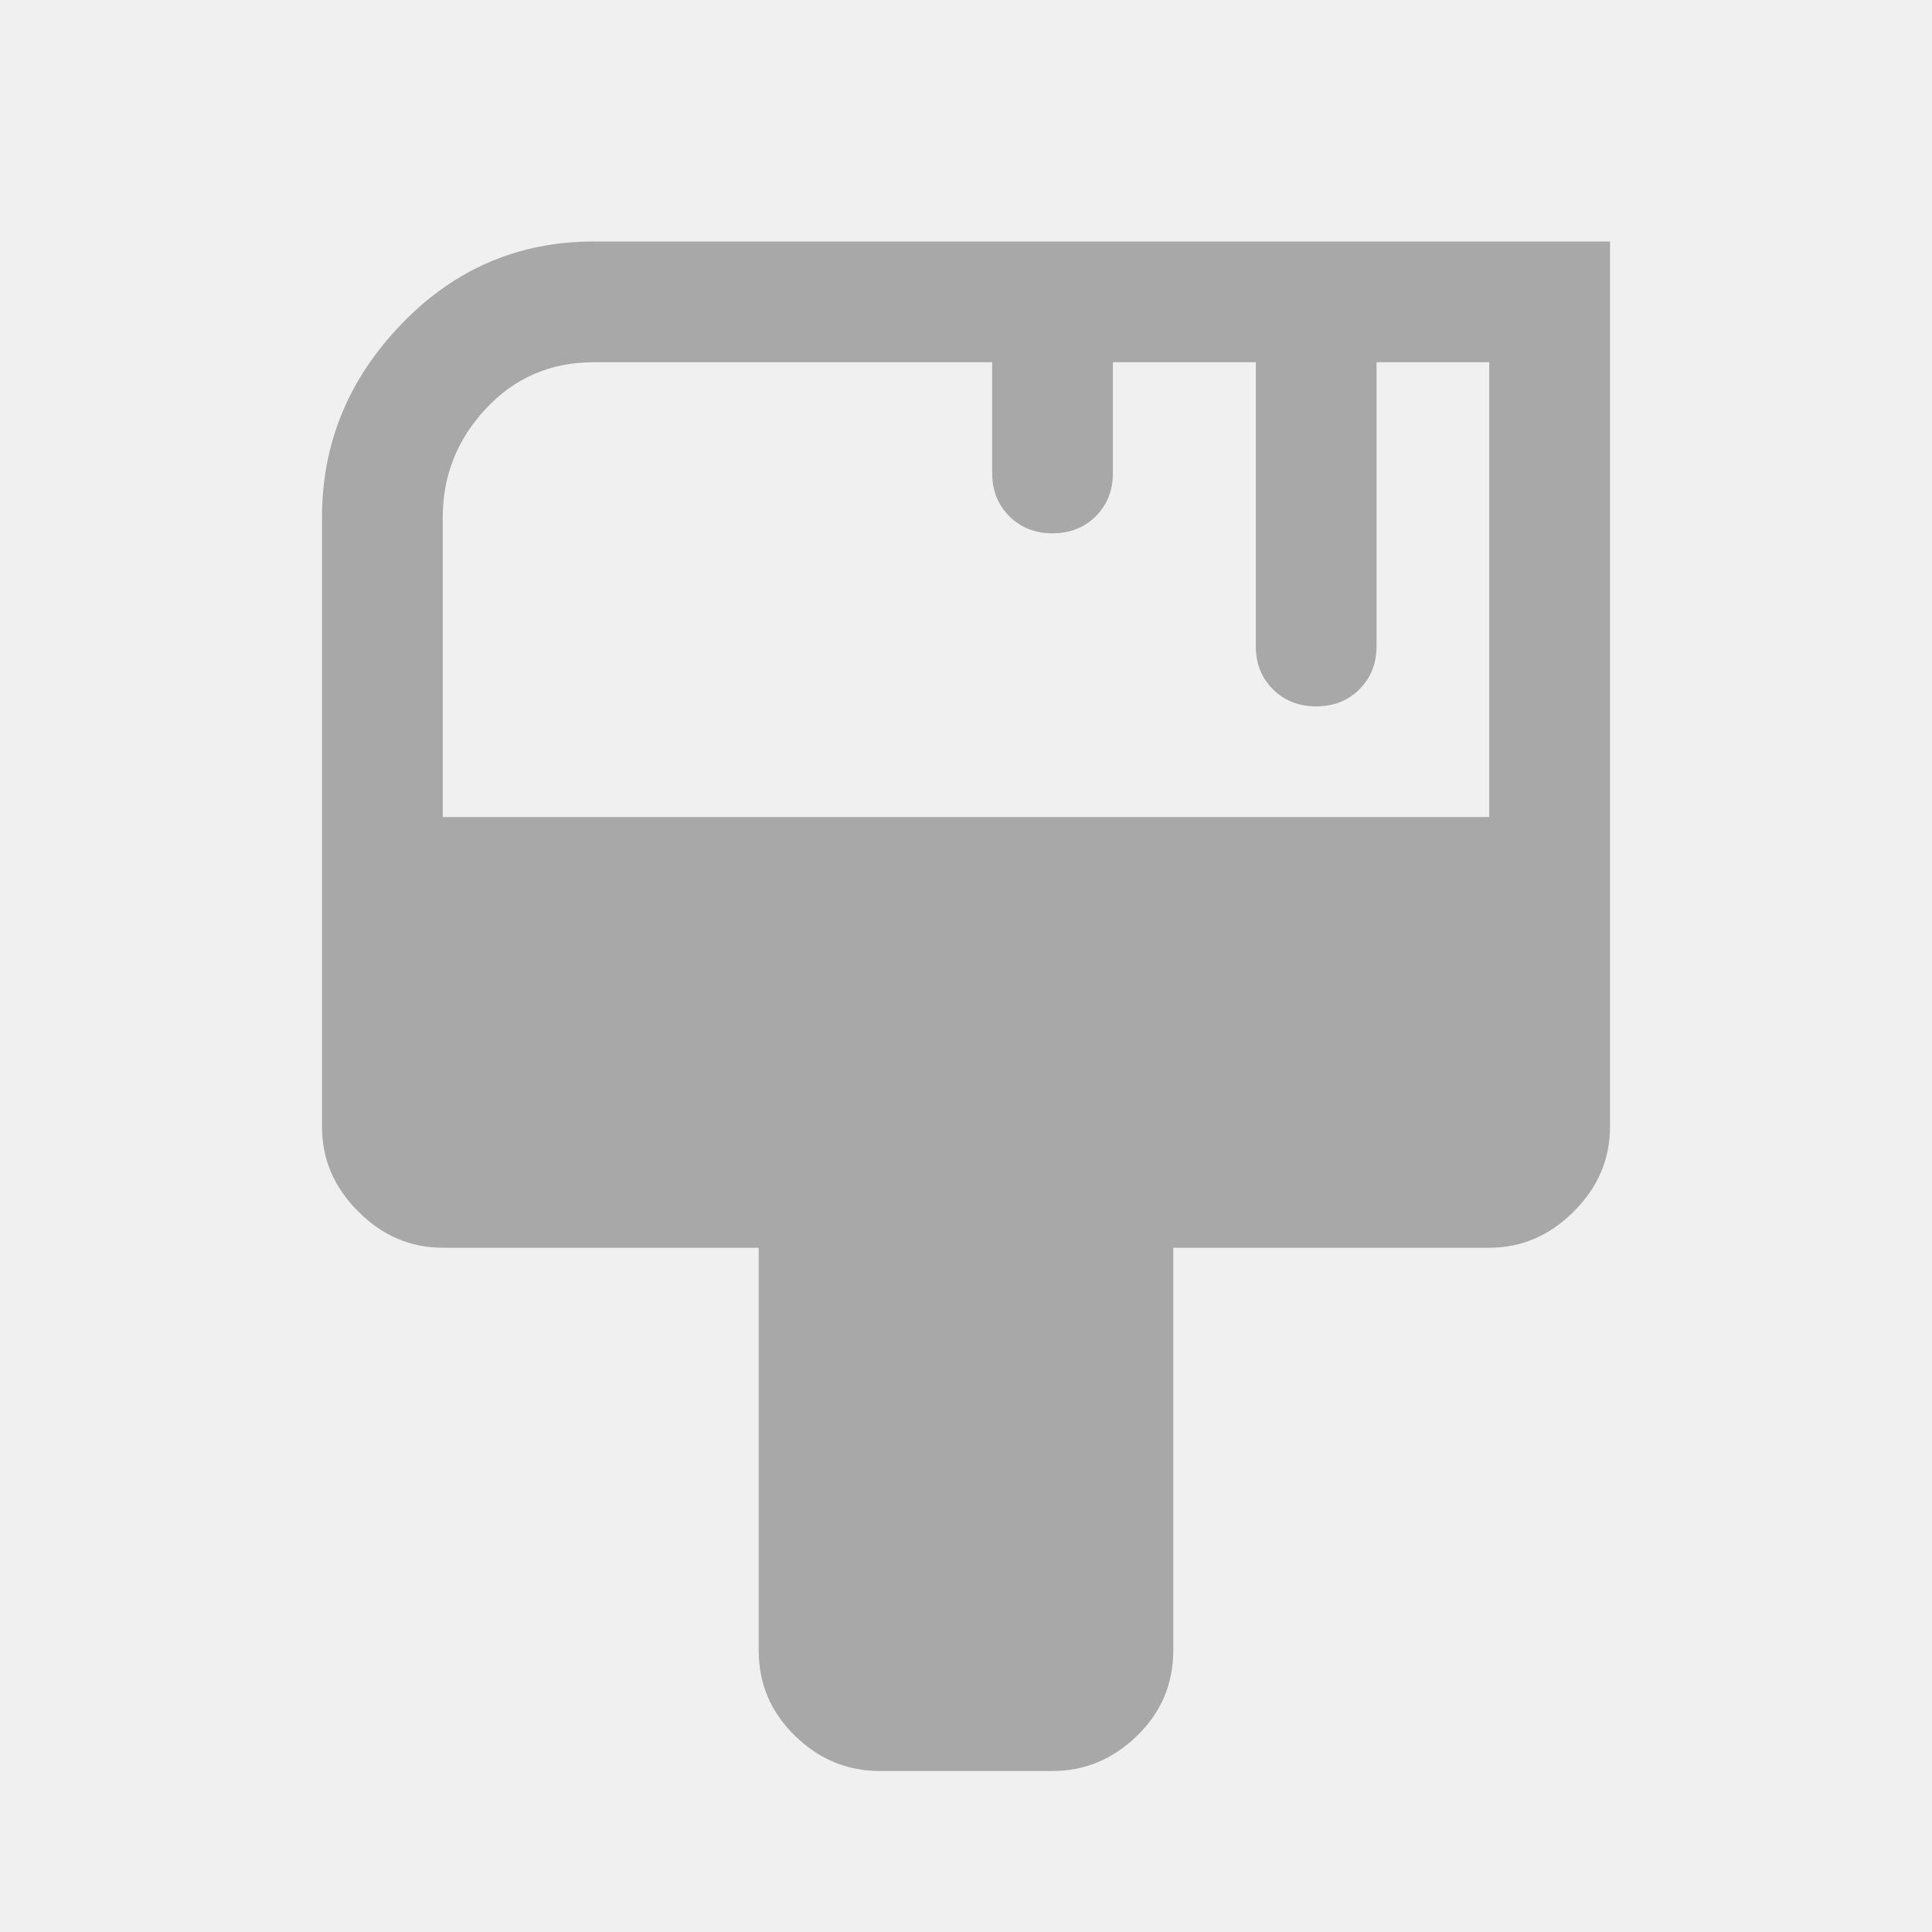
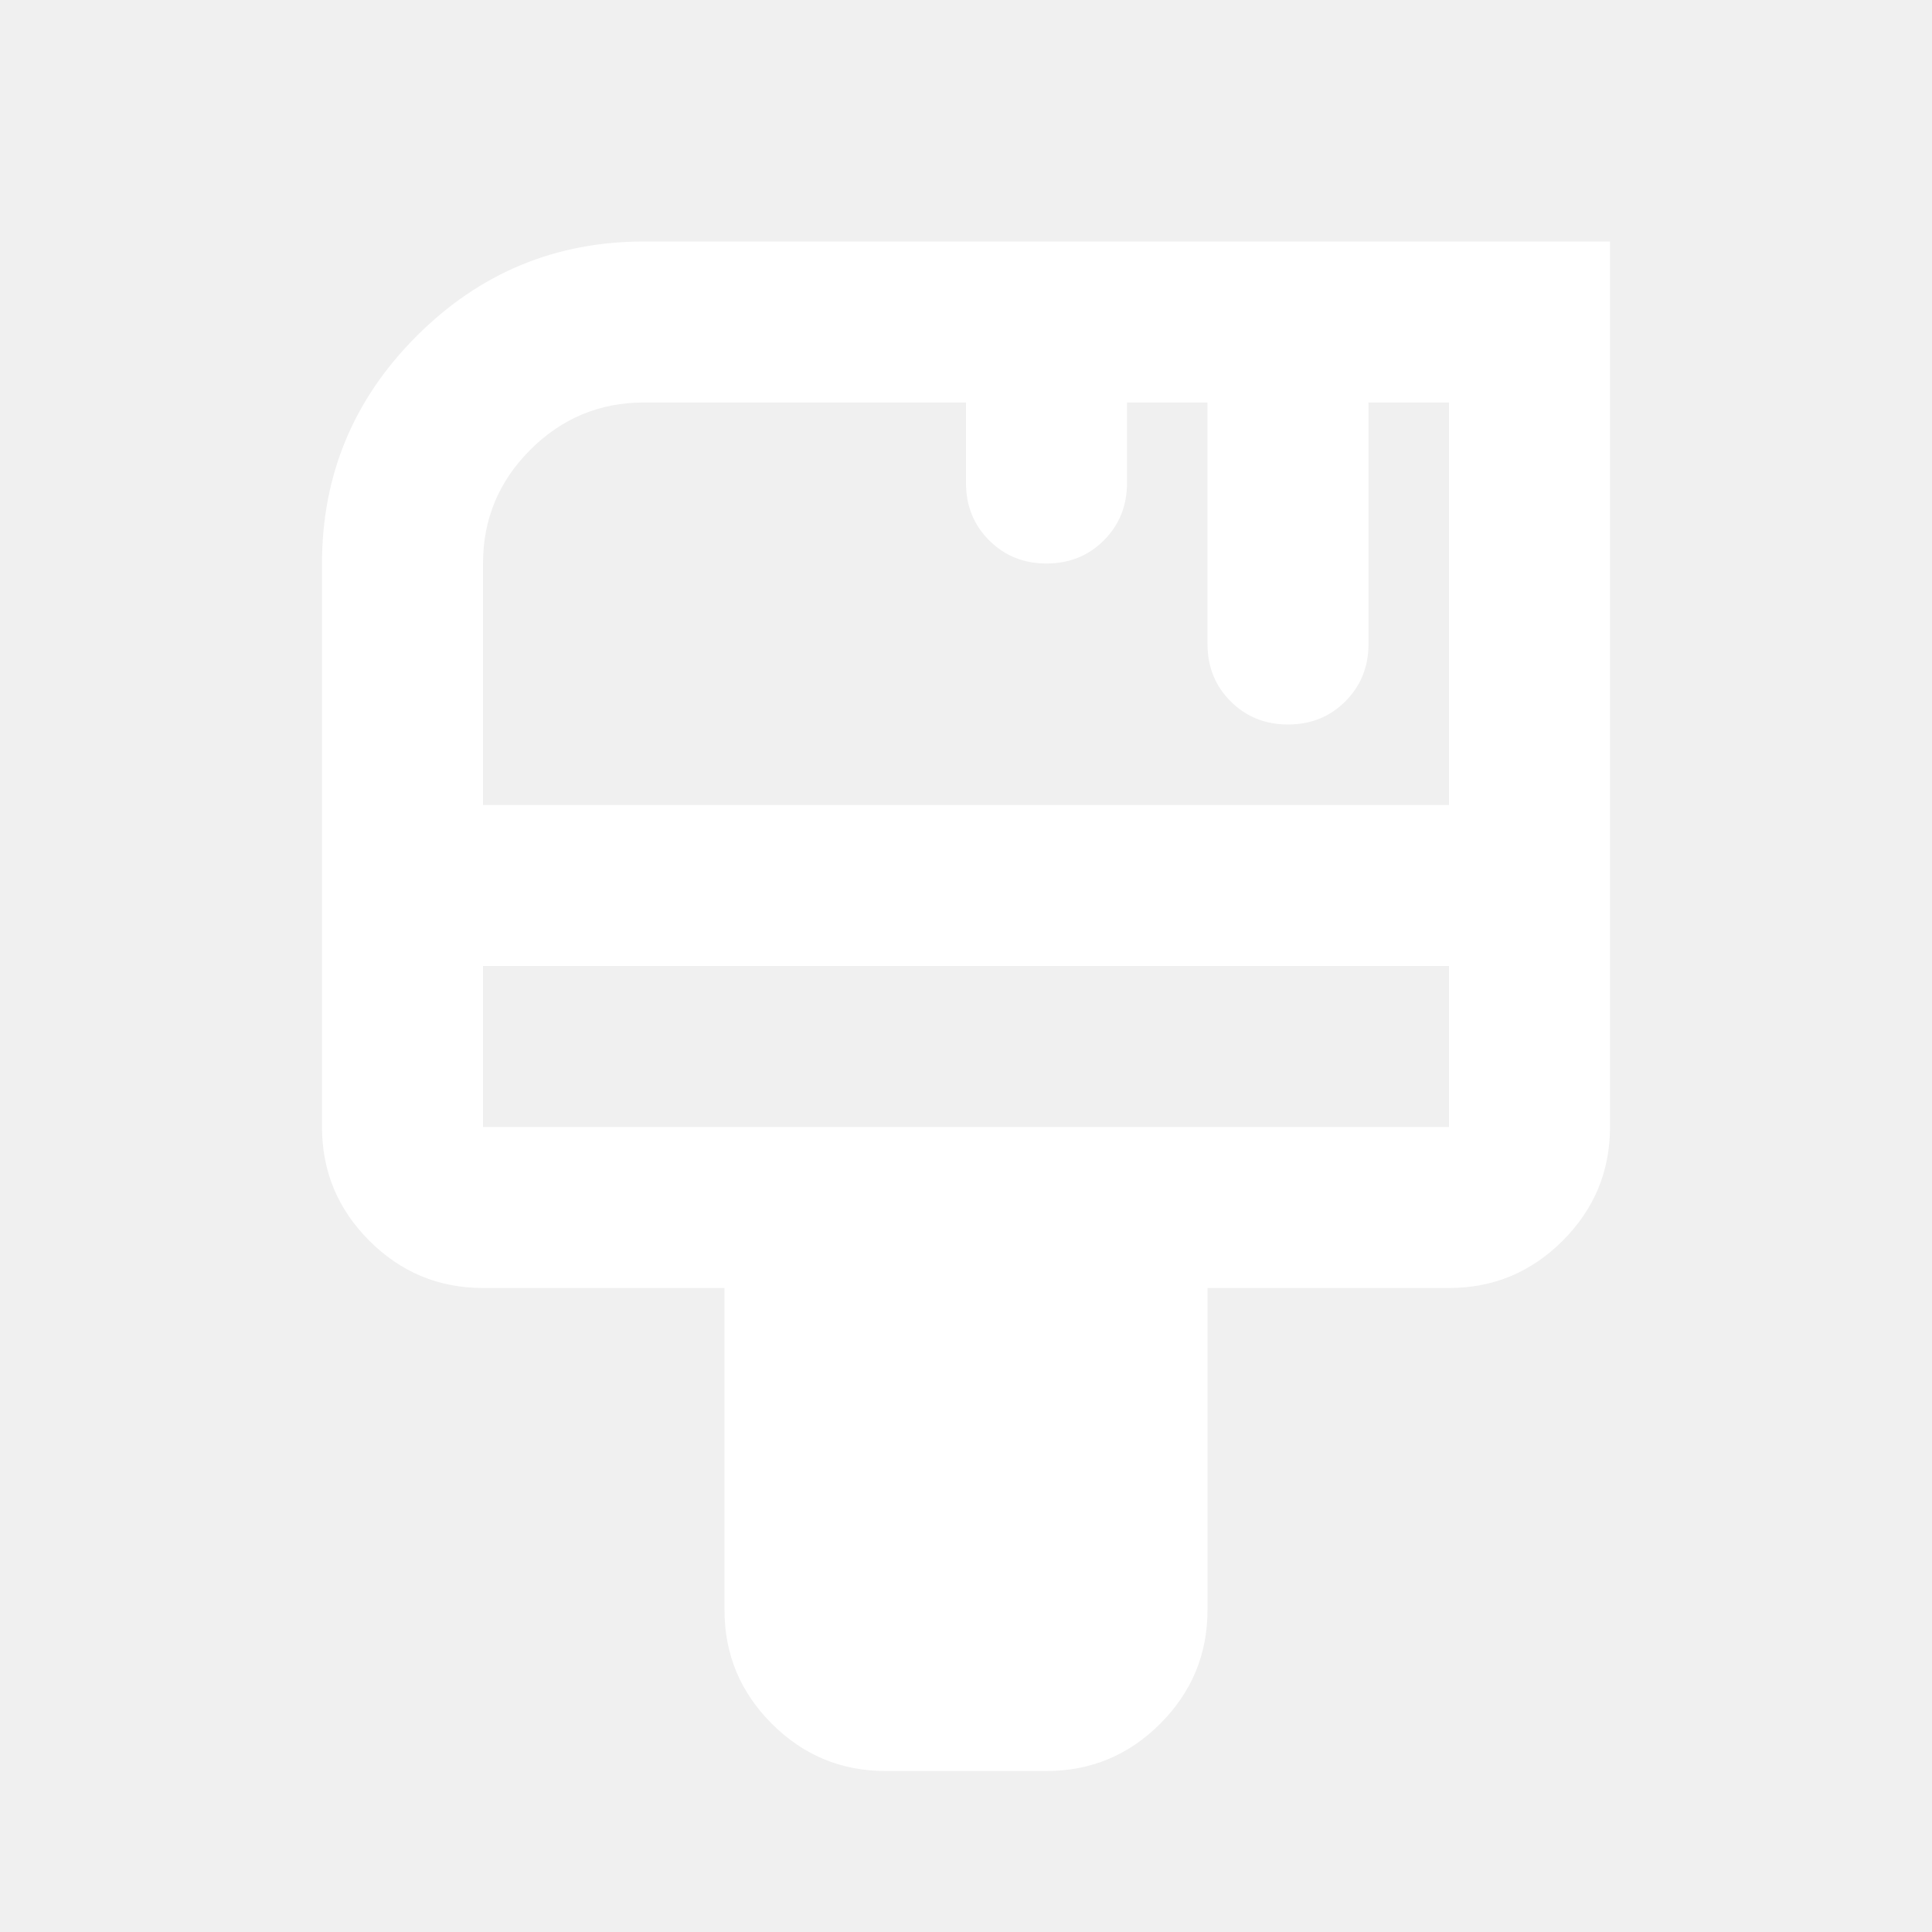
- <svg xmlns="http://www.w3.org/2000/svg" fill="#a8a8a8" height="48" width="48">
-   <path d="M21.85 44q-1.2 0-2.1-.875-.9-.875-.9-2.125V31H11q-1.2 0-2.1-.9Q8 29.2 8 28V12.85q0-2.75 1.975-4.8T14.75 6H40v22q0 1.2-.9 2.1-.9.9-2.1.9h-7.85v10q0 1.25-.9 2.125t-2.1.875ZM11 20.3h26V9h-2.8v7.05q0 .65-.425 1.075-.425.425-1.075.425-.65 0-1.075-.425-.425-.425-.425-1.075V9h-3.55v2.75q0 .65-.425 1.075-.425.425-1.075.425-.65 0-1.075-.425-.425-.425-.425-1.075V9h-9.9q-1.6 0-2.675 1.15Q11 11.3 11 12.85Z" />
+ <svg xmlns="http://www.w3.org/2000/svg" width="28" height="28" fill="#ffffff" viewBox="0 -960 960 960">
+   <path d="M440-80q-33 0-56.5-23.5T360-160v-160H240q-33 0-56.5-23.5T160-400v-280q0-66 47-113t113-47h480v440q0 33-23.5 56.5T720-320H600v160q0 33-23.5 56.5T520-80h-80ZM240-560h480v-200h-40v120q0 17-11.5 28.5T640-600q-17 0-28.5-11.5T600-640v-120h-40v40q0 17-11.5 28.5T520-680q-17 0-28.5-11.5T480-720v-40H320q-33 0-56.5 23.5T240-680v120Zm0 160h480v-80H240v80Zm0-80v80-80Z" />
</svg>
